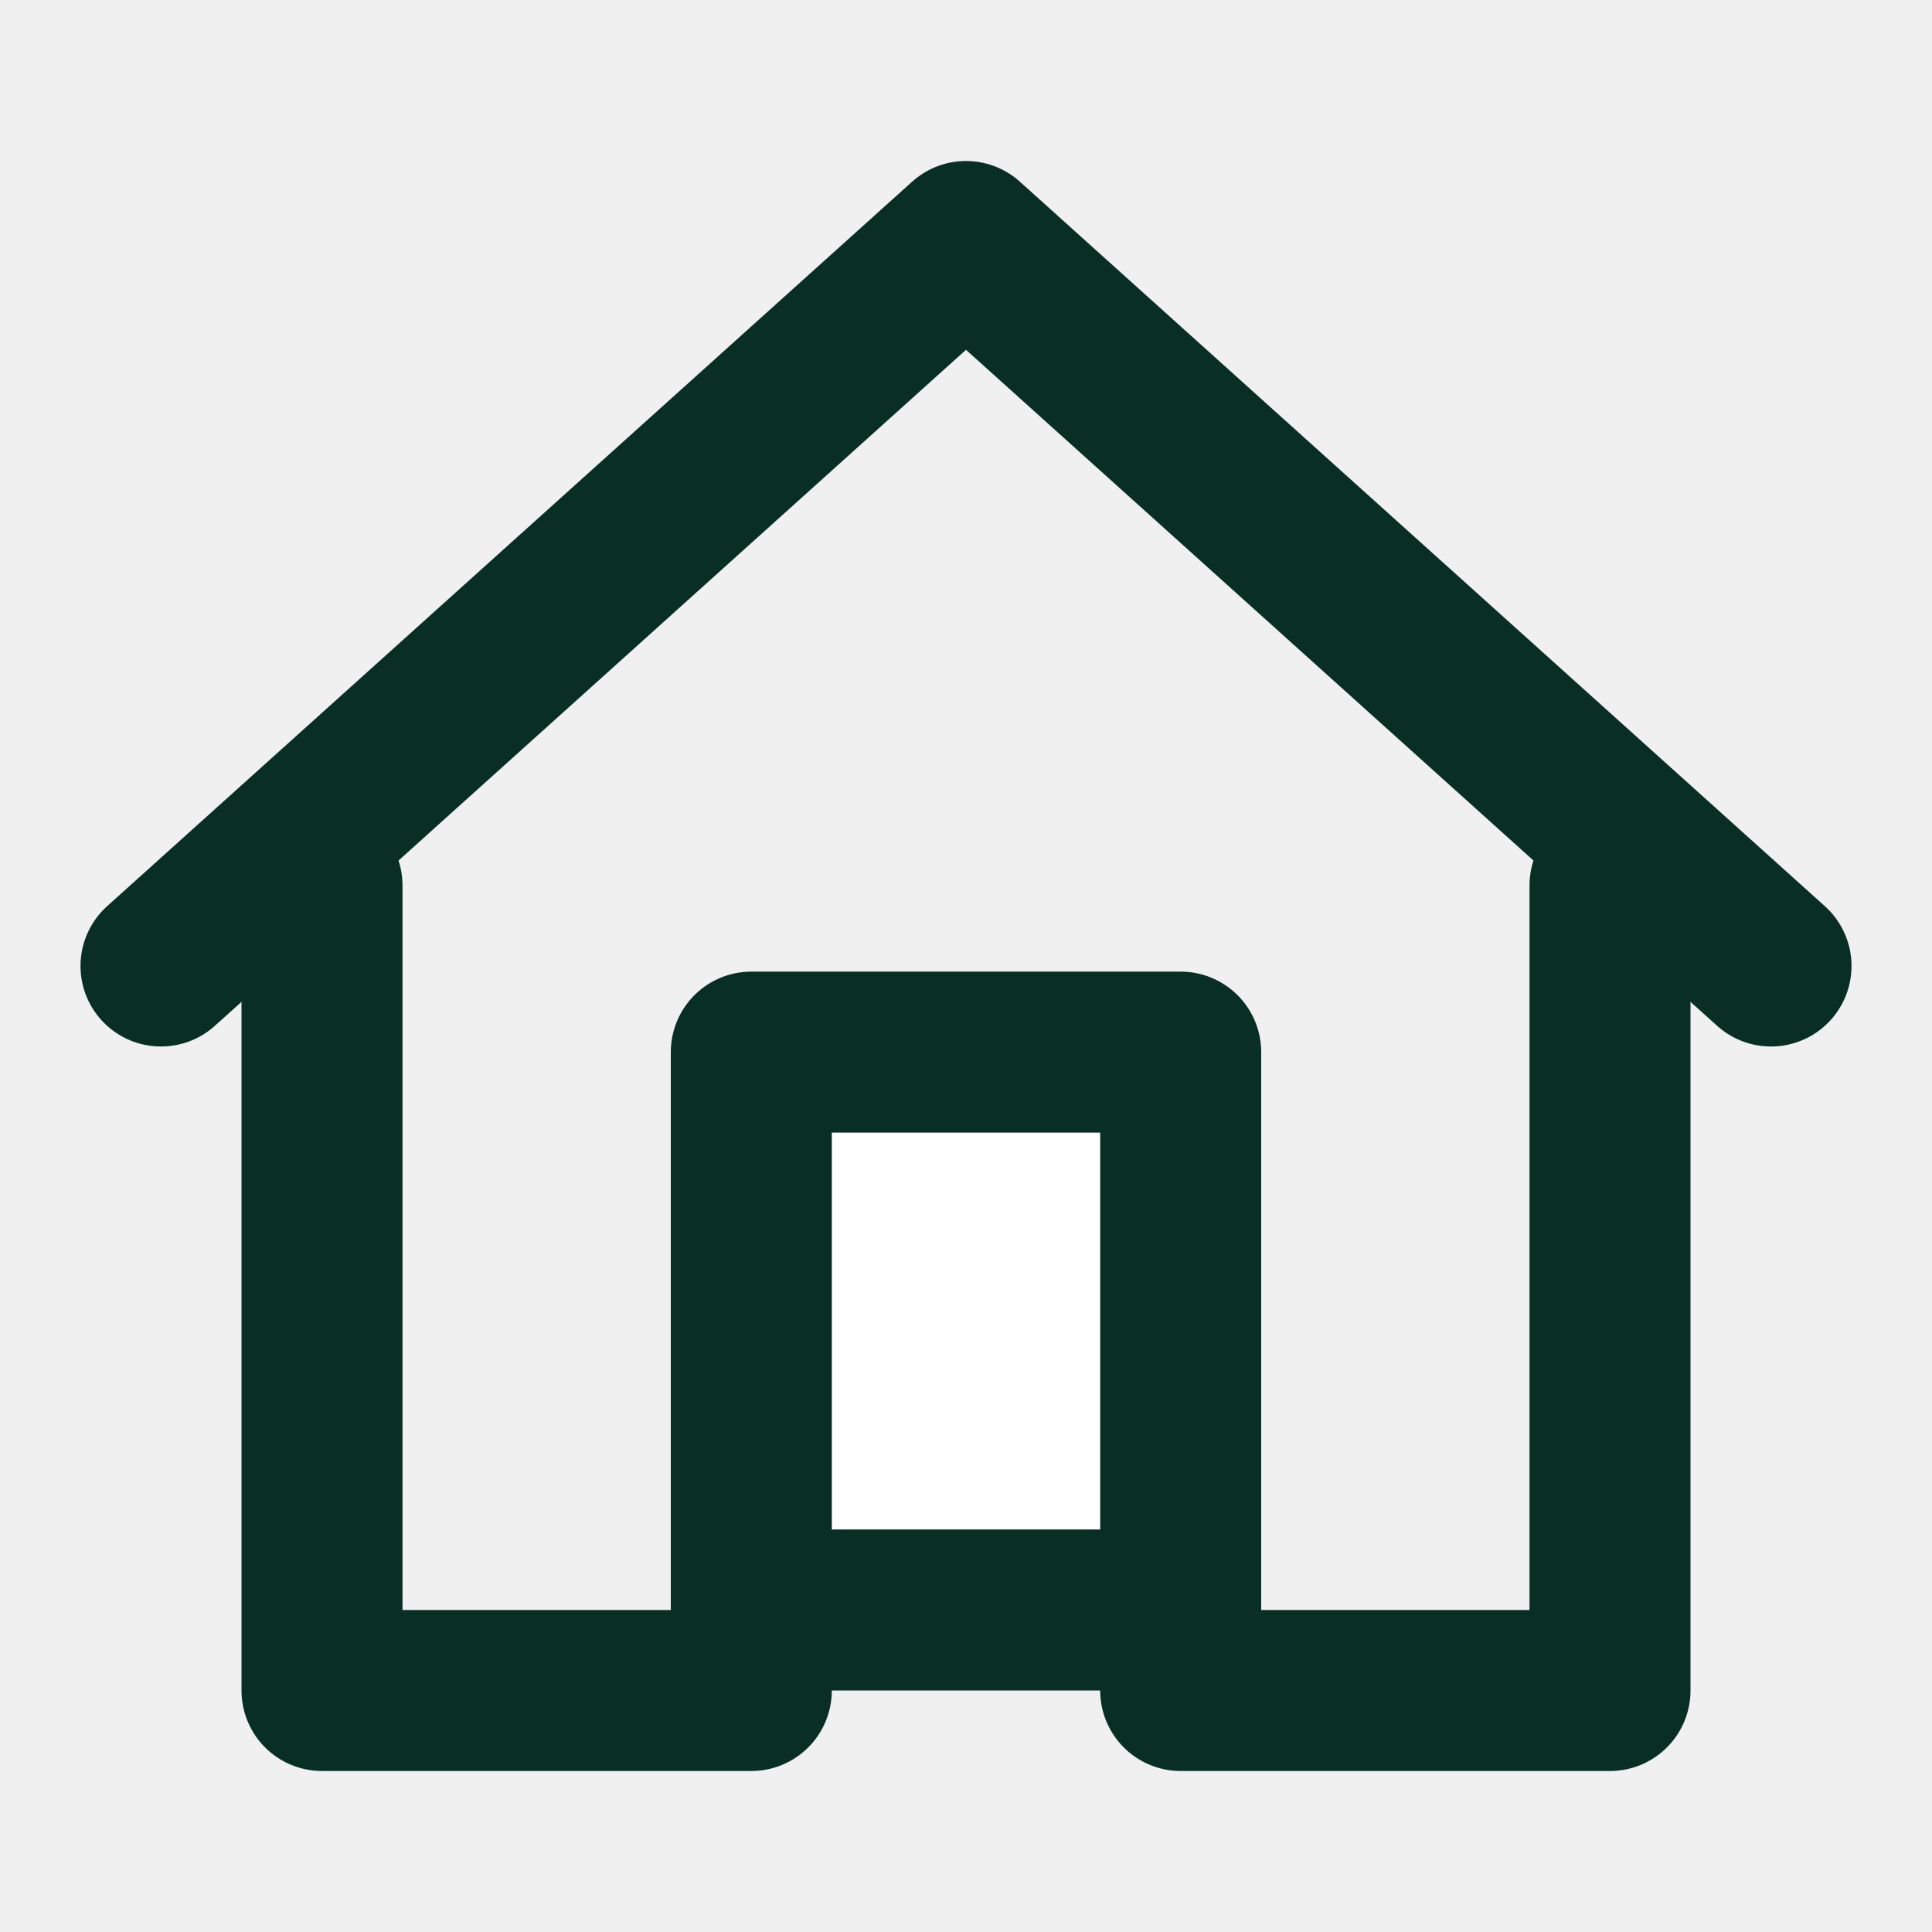
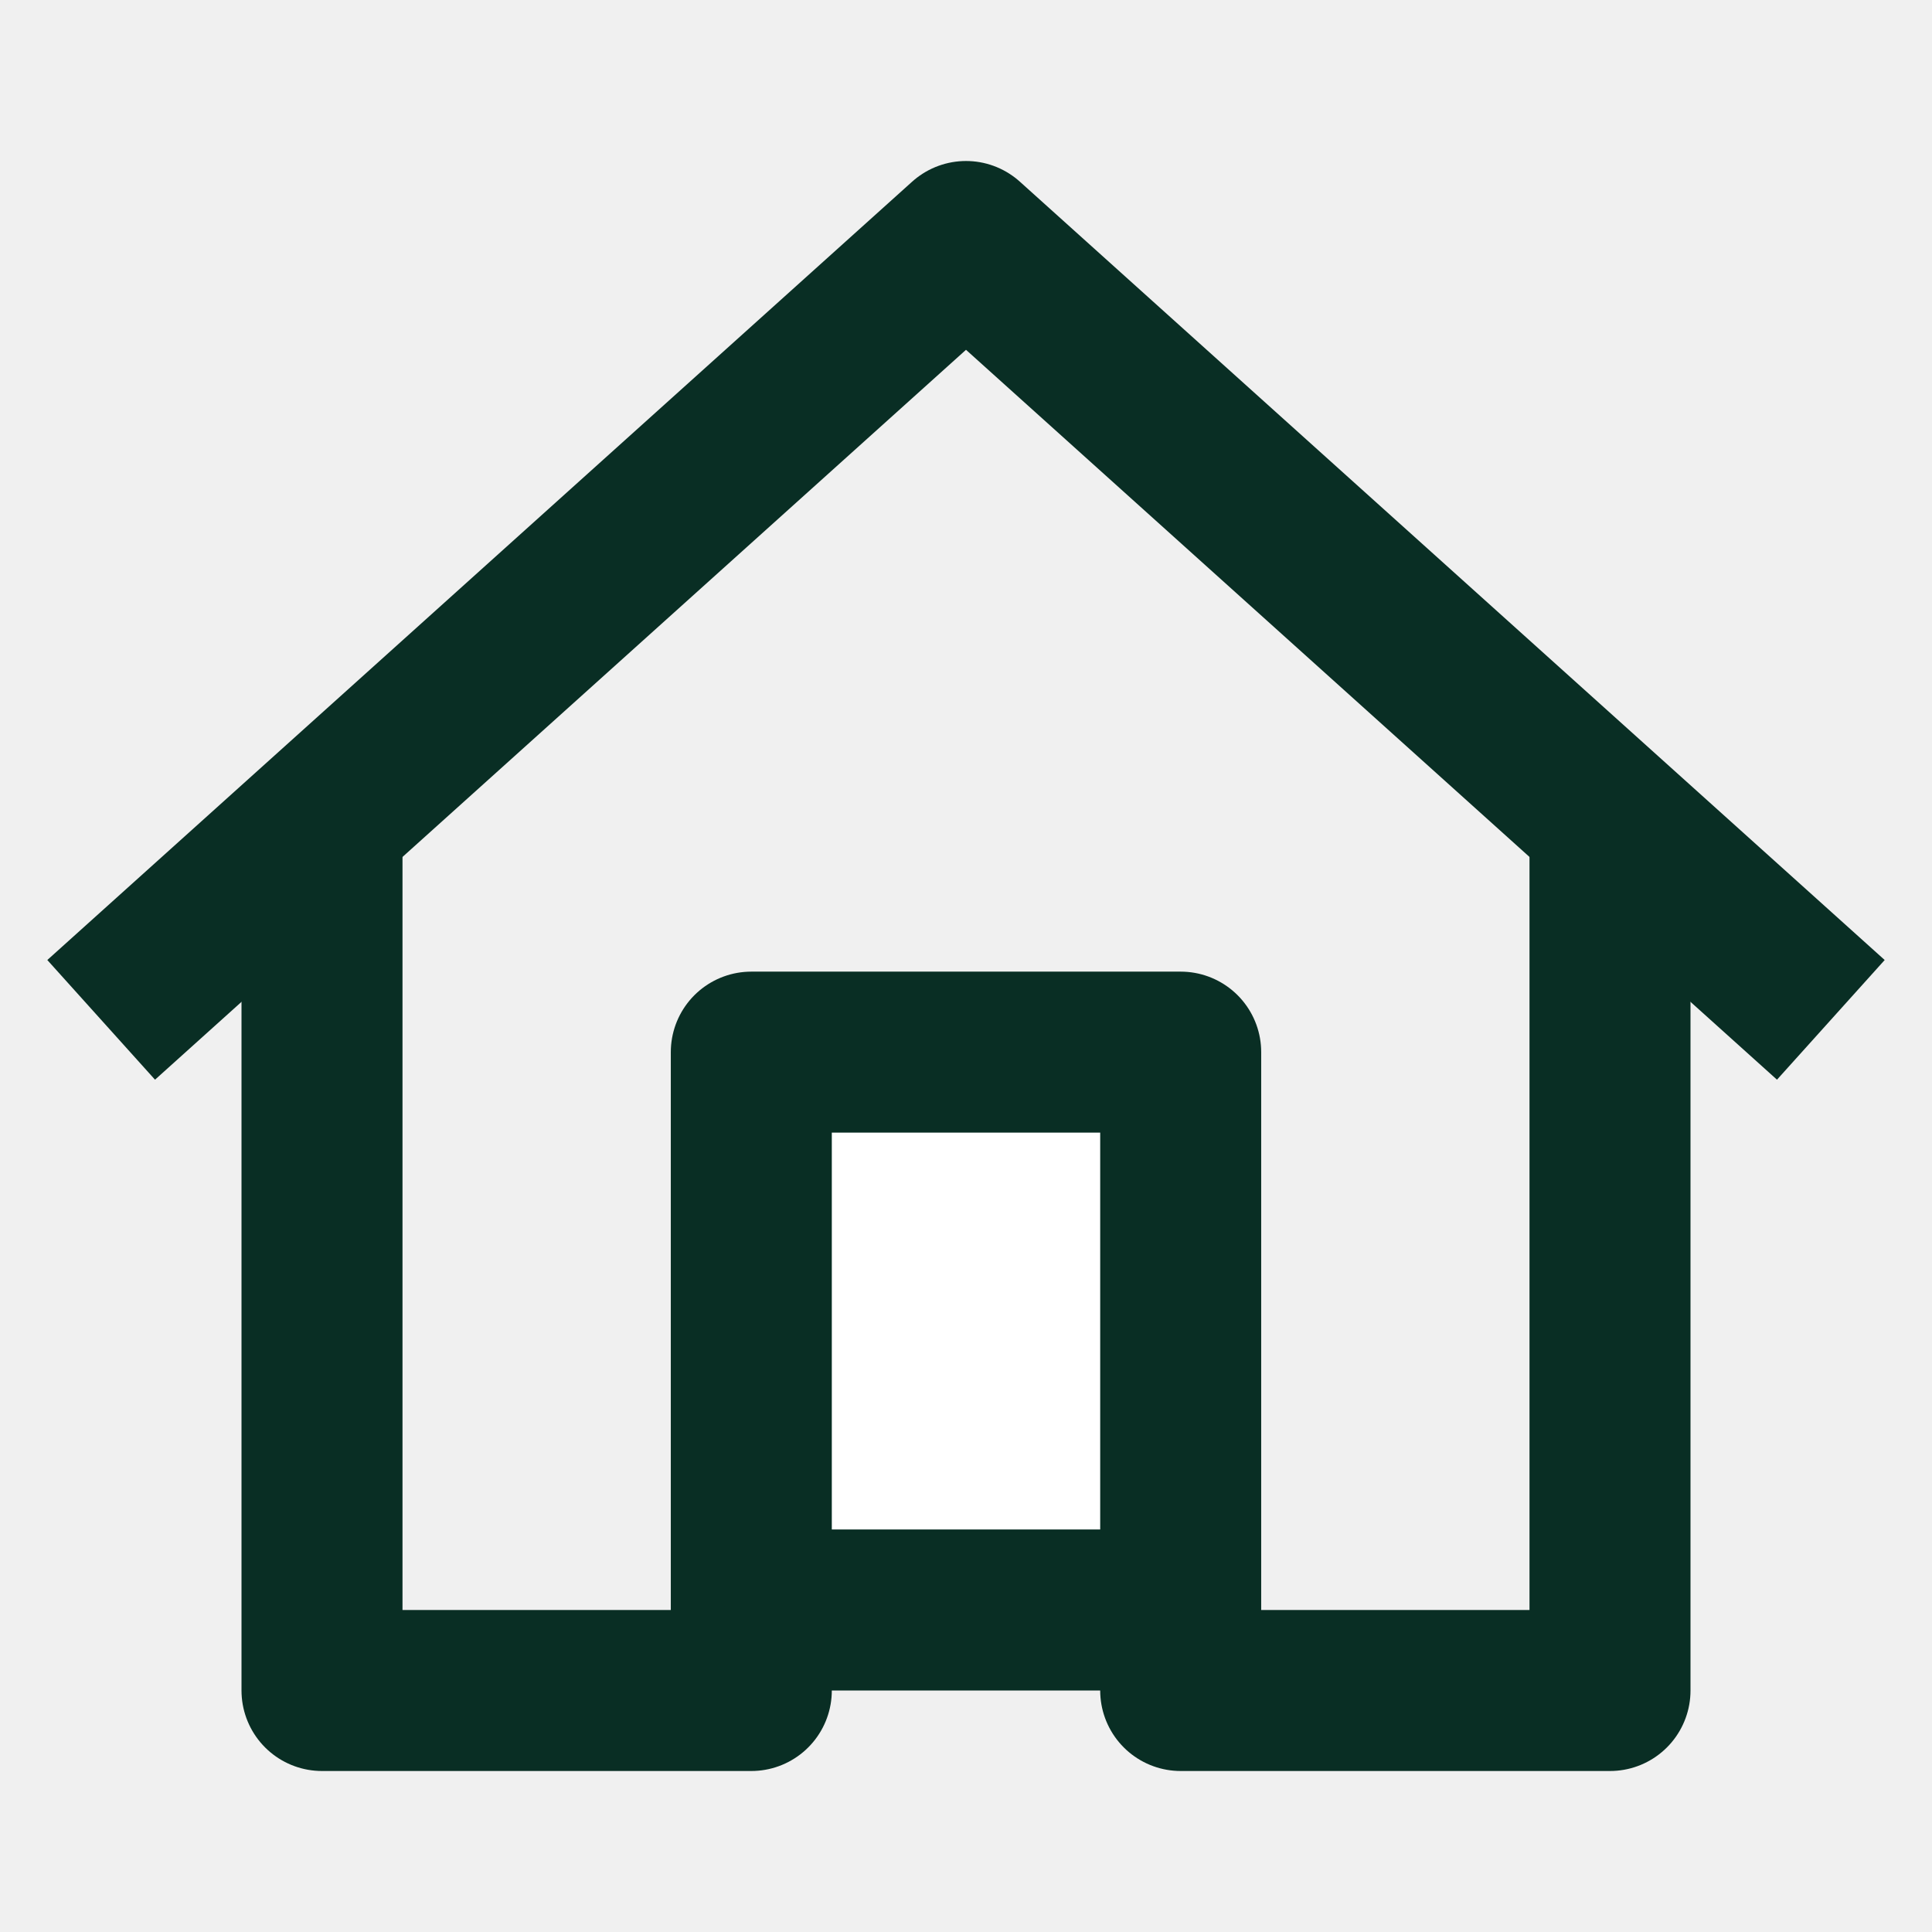
<svg xmlns="http://www.w3.org/2000/svg" width="24" height="24" viewBox="0 0 24 24" fill="none">
-   <path d="M2 12L12 3L22 12" stroke="#092E24" stroke-width="2" stroke-miterlimit="10" stroke-linecap="round" stroke-linejoin="round" />
+   <path d="M2 12L12 3L22 12" stroke="#092E24" stroke-width="2" stroke-miterlimit="10" stroke-linecap="square" stroke-linejoin="round" />
  <path d="M15 13H9V21H15V13Z" fill="white" />
-   <path d="M4 11V21H9.333V13.07H14.667V21H20V11" stroke="#092E24" stroke-width="2" stroke-miterlimit="10" stroke-linecap="round" stroke-linejoin="round" />
+   <path d="M4 11V21H9.333V13.07H14.667V21H20V11" stroke="#092E24" stroke-width="2" stroke-miterlimit="10" stroke-linecap="square" stroke-linejoin="round" />
  <path d="M10 20L14 20" stroke="#092E24" stroke-width="2" stroke-miterlimit="10" stroke-linecap="round" stroke-linejoin="round" />
</svg>
